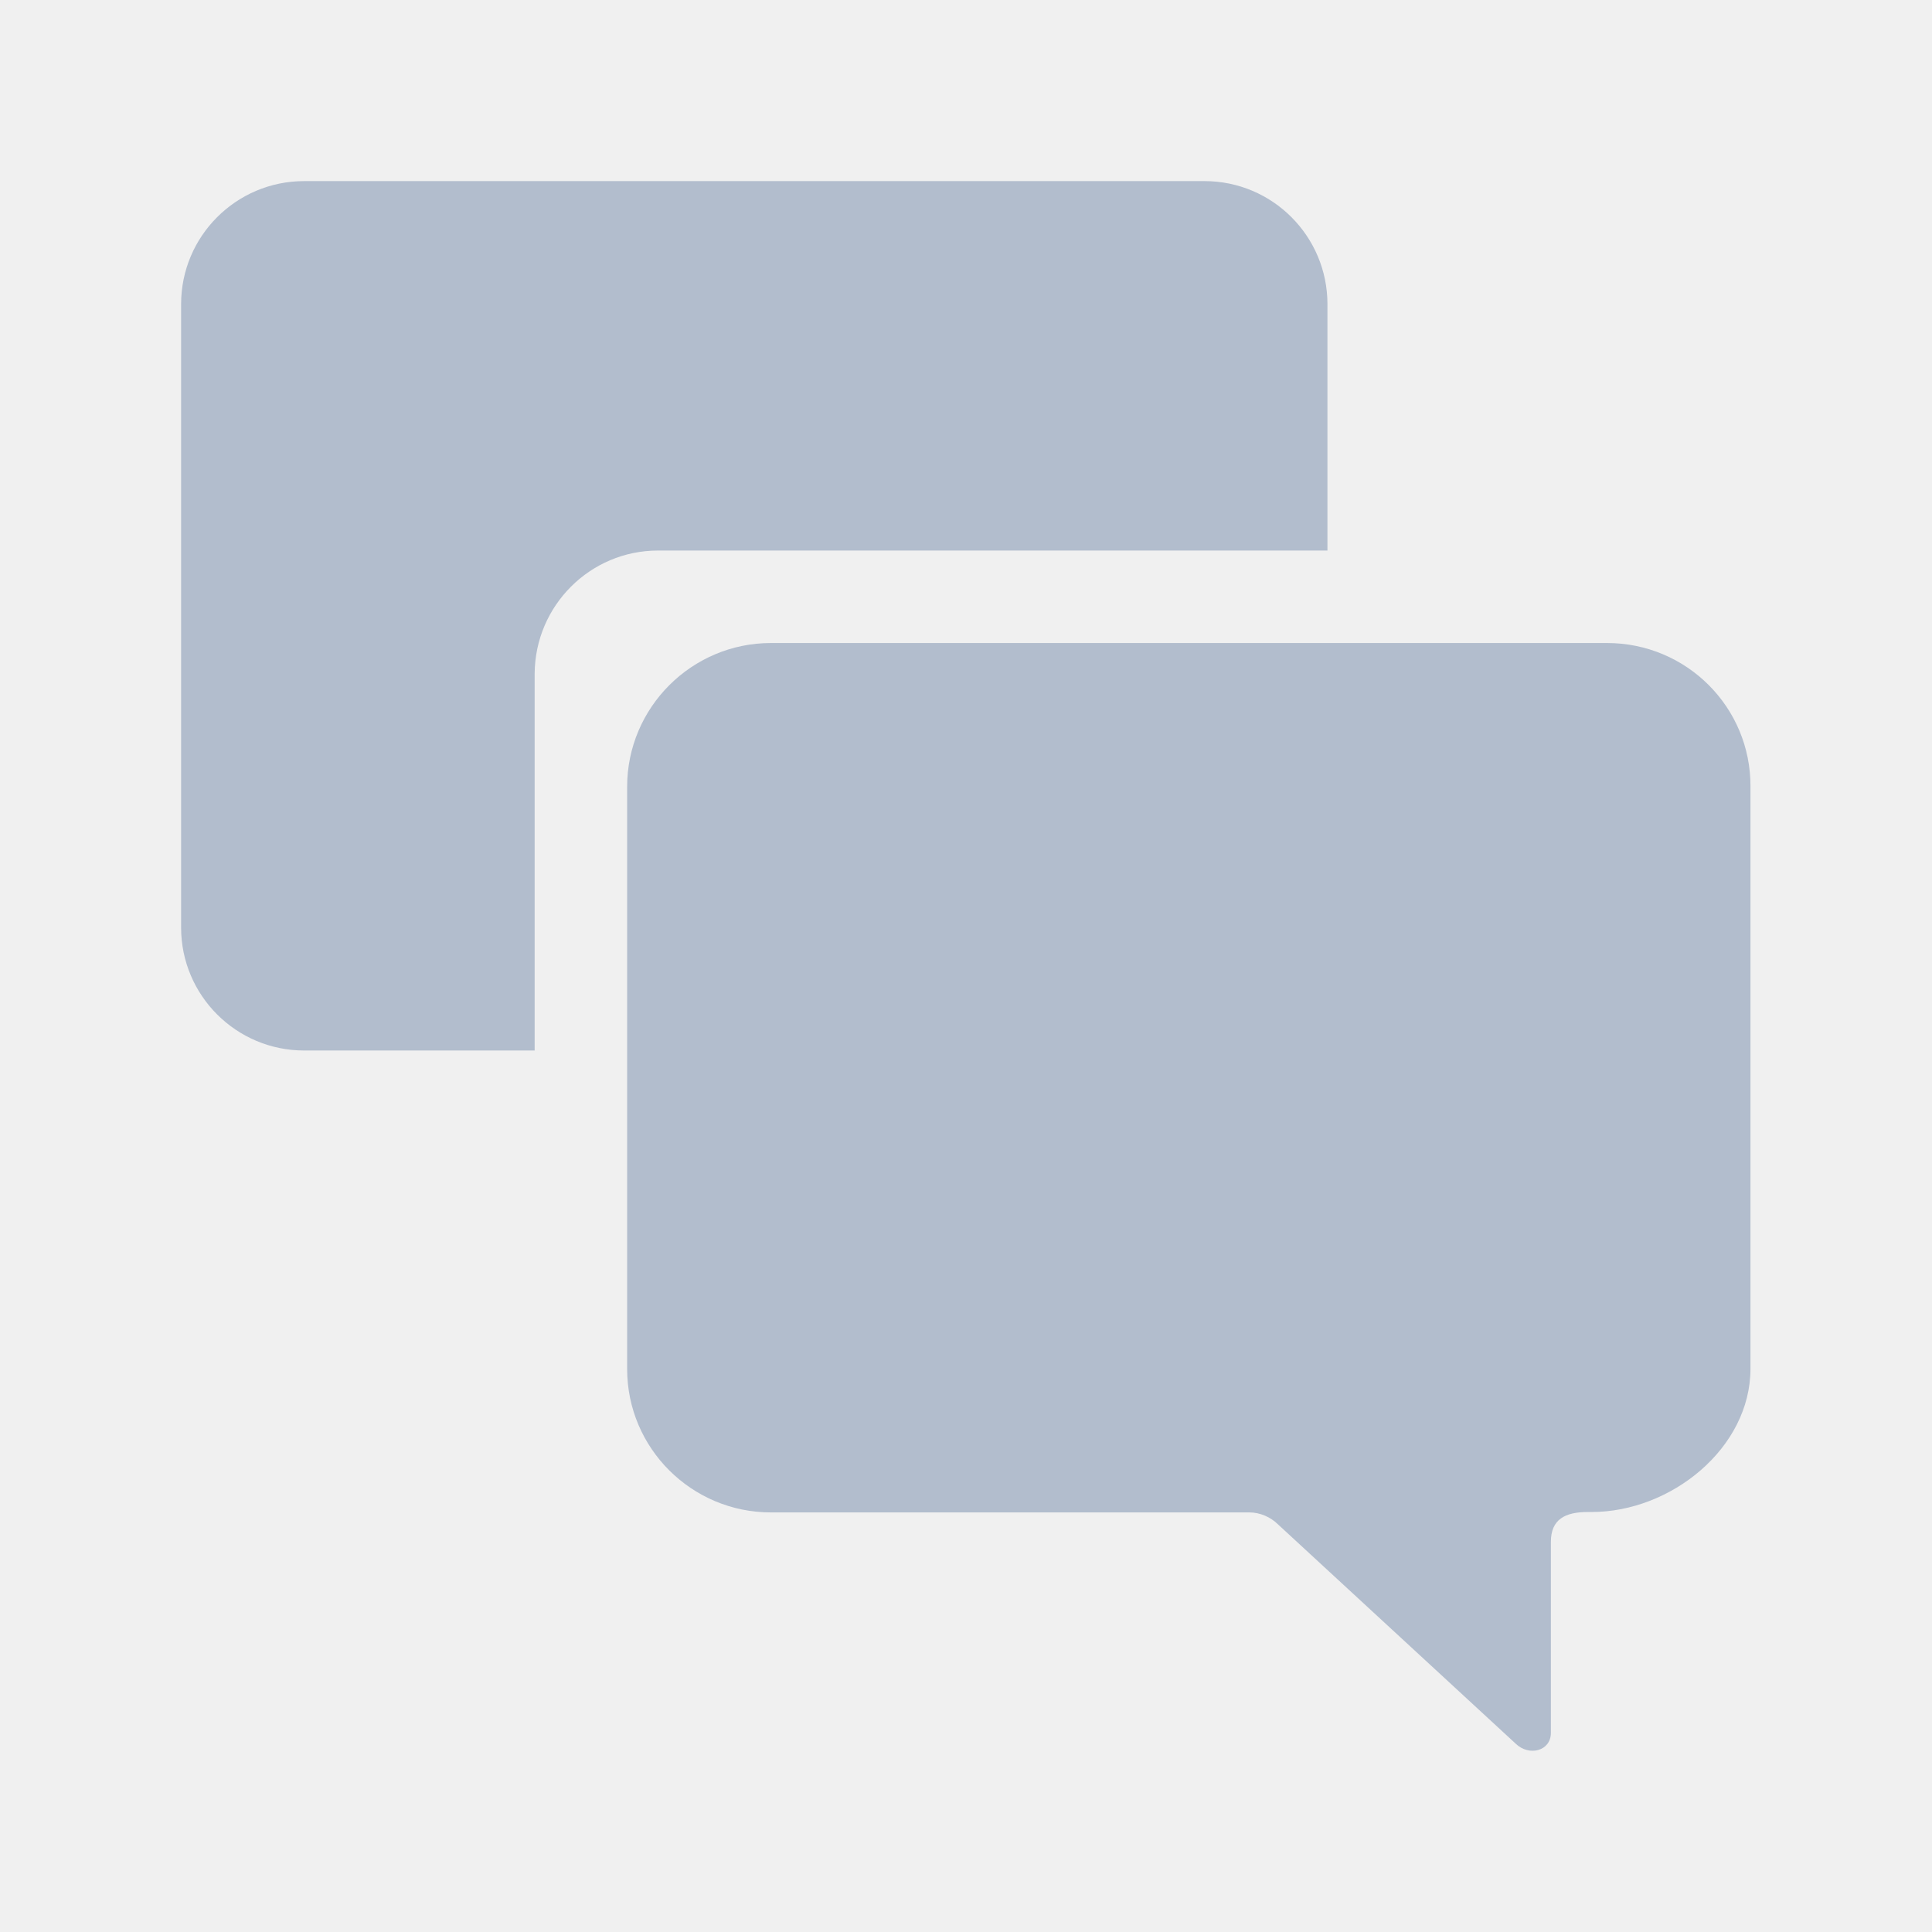
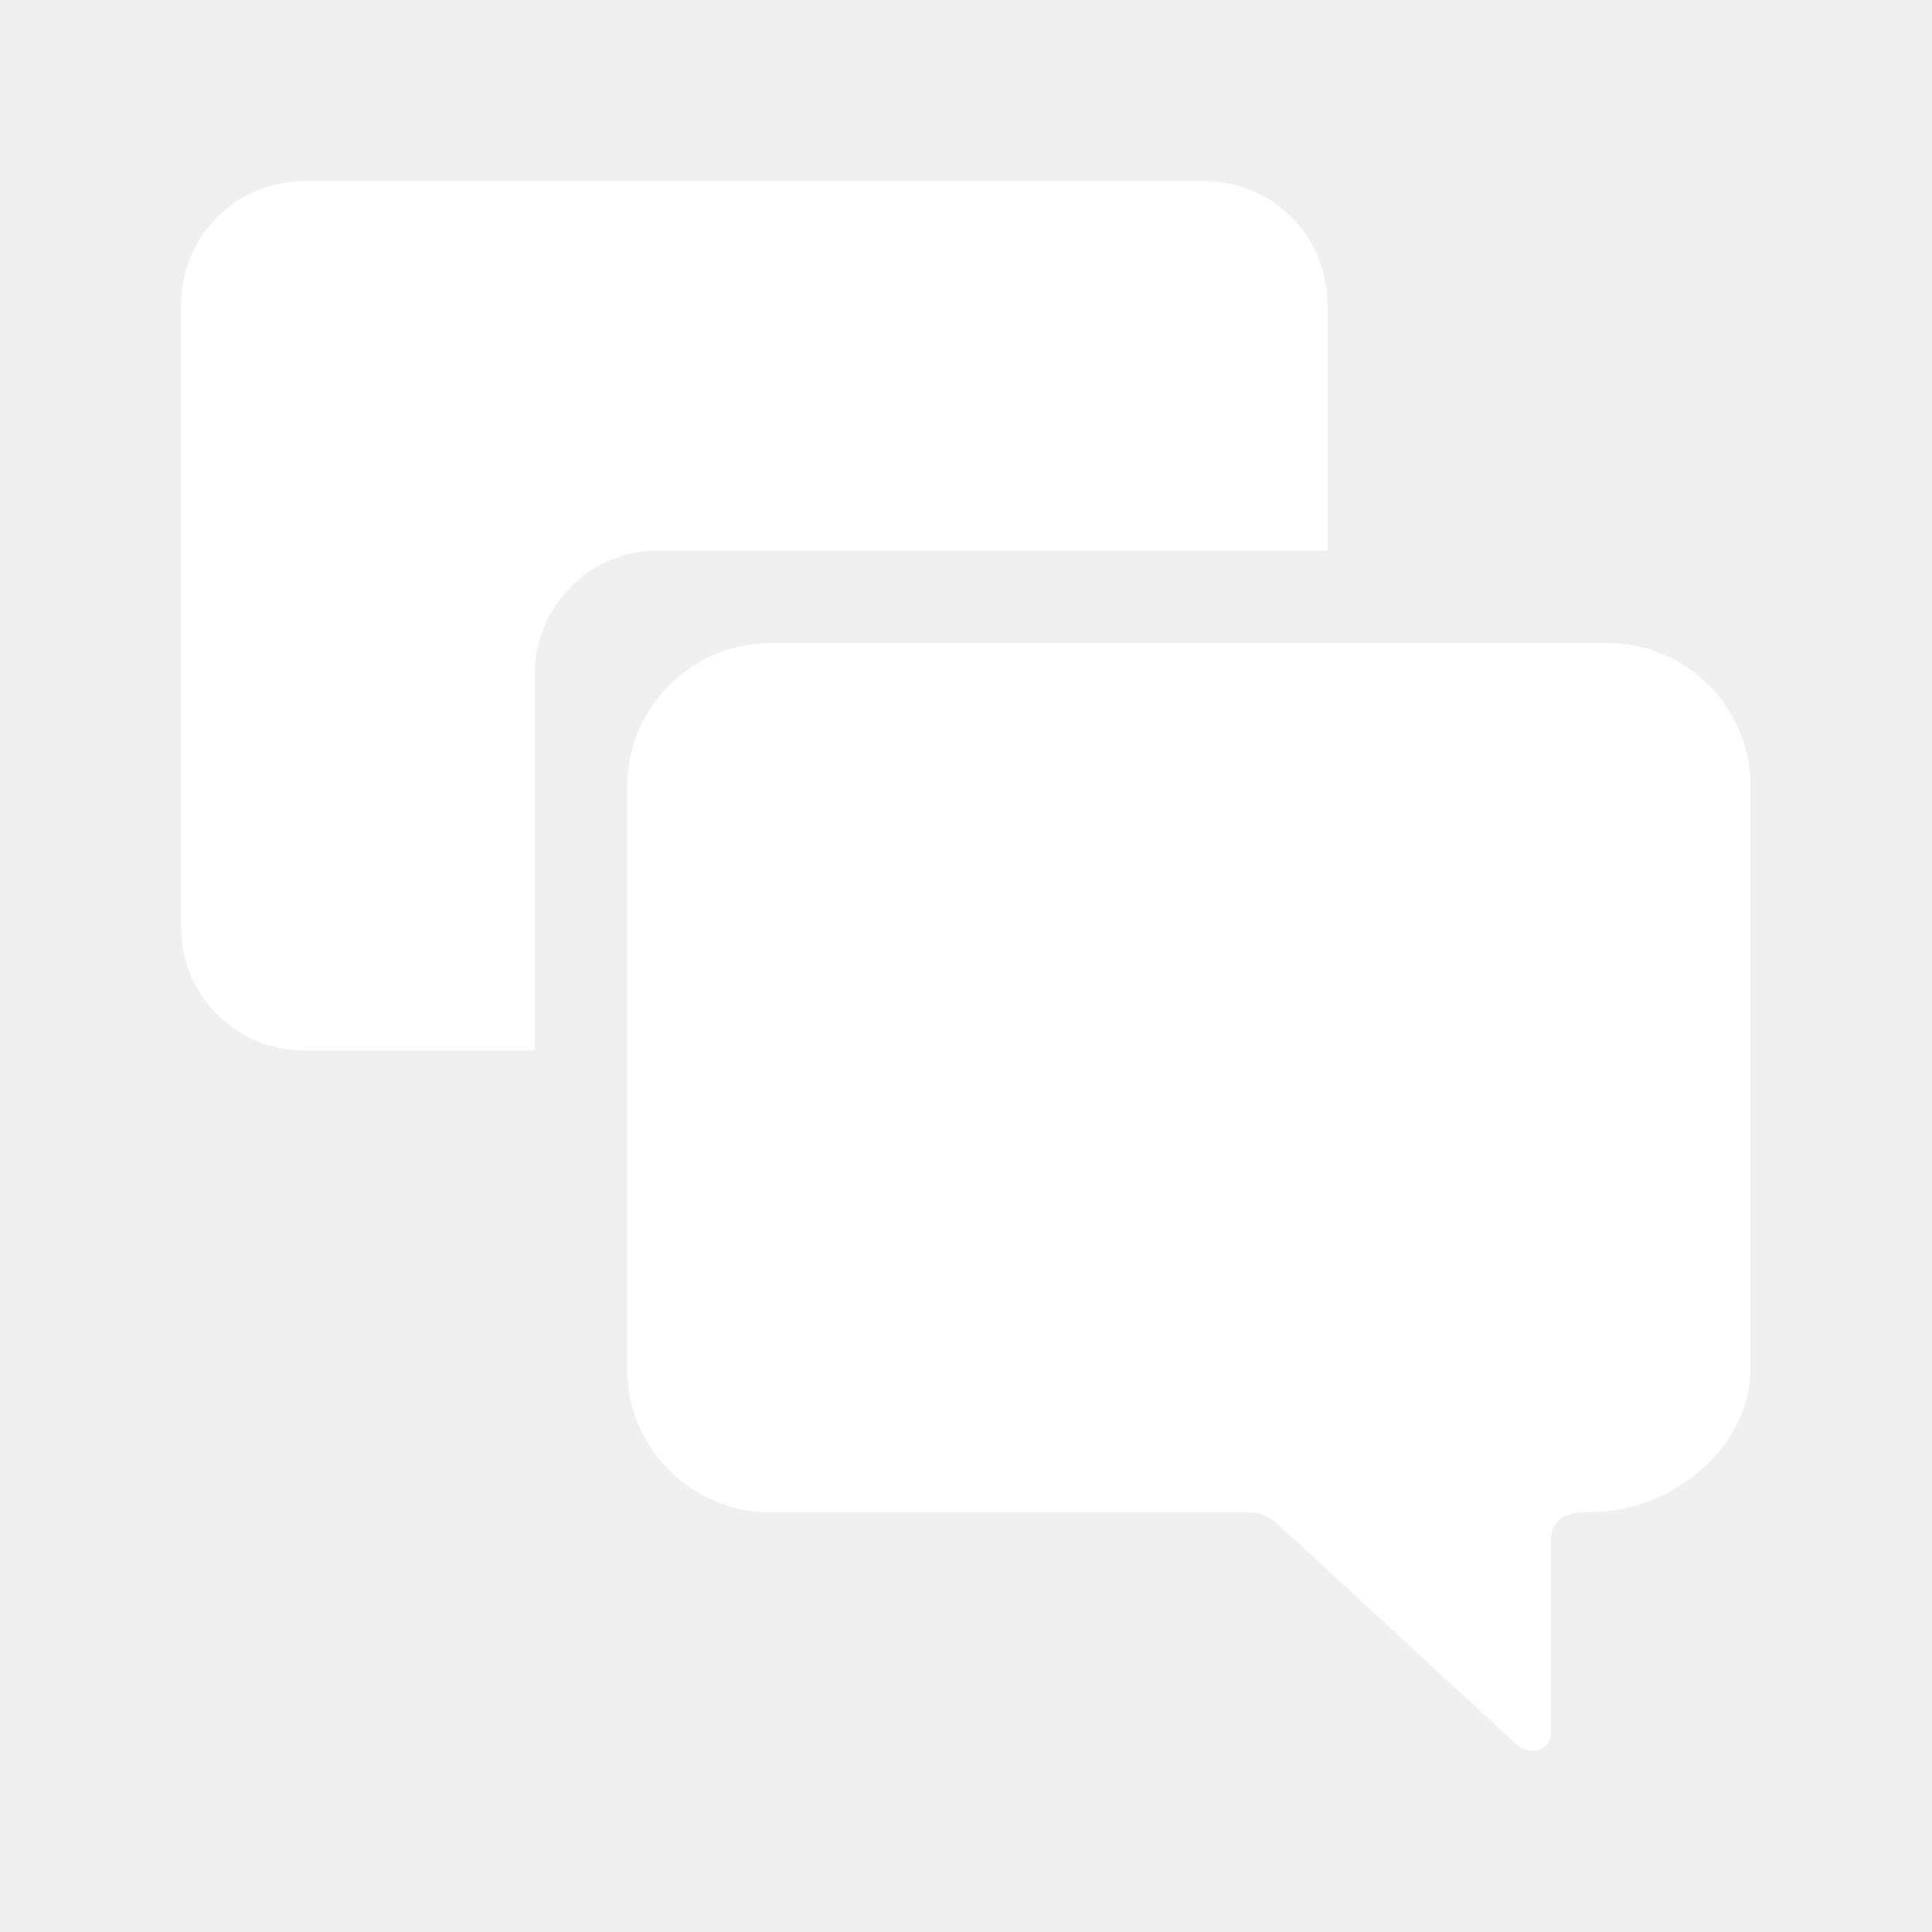
- <svg xmlns="http://www.w3.org/2000/svg" width="23" height="23" viewBox="0 0 23 23" fill="none">
-   <path d="M19.132 7.655H9.178C8.234 7.655 7.466 8.423 7.466 9.366V16.298C7.466 17.241 8.234 18.005 9.178 18.005H14.874C14.999 18.005 15.125 18.059 15.215 18.148L18.045 20.759C18.202 20.911 18.463 20.848 18.463 20.628V18.355C18.463 18.086 18.634 18 18.903 18H18.948C19.892 18 20.839 17.241 20.839 16.293V9.366C20.844 8.418 20.076 7.655 19.132 7.655Z" fill="#B2BDCD" />
-   <path d="M7.834 6.554H15.803V3.621C15.803 2.812 15.148 2.156 14.339 2.156H3.621C2.812 2.156 2.156 2.812 2.156 3.621V11.042C2.156 11.85 2.812 12.506 3.621 12.506H6.365V8.019C6.37 7.21 7.026 6.554 7.834 6.554Z" fill="#B2BDCD" />
+ <svg xmlns="http://www.w3.org/2000/svg" width="23" height="23" viewBox="0 0 23 23" fill="none" style="vertical-align:-7">
+   <path d="M19.132 7.655H9.178C8.234 7.655 7.466 8.423 7.466 9.366V16.298C7.466 17.241 8.234 18.005 9.178 18.005H14.874C14.999 18.005 15.125 18.059 15.215 18.148L18.045 20.759C18.202 20.911 18.463 20.848 18.463 20.628V18.355C18.463 18.086 18.634 18 18.903 18H18.948C19.892 18 20.839 17.241 20.839 16.293V9.366C20.844 8.418 20.076 7.655 19.132 7.655Z" fill="#FFFFFF" />
+   <path d="M7.834 6.554H15.803V3.621C15.803 2.812 15.148 2.156 14.339 2.156H3.621C2.812 2.156 2.156 2.812 2.156 3.621V11.042C2.156 11.85 2.812 12.506 3.621 12.506H6.365V8.019C6.37 7.21 7.026 6.554 7.834 6.554Z" fill="#FFFFFF" />
</svg>
